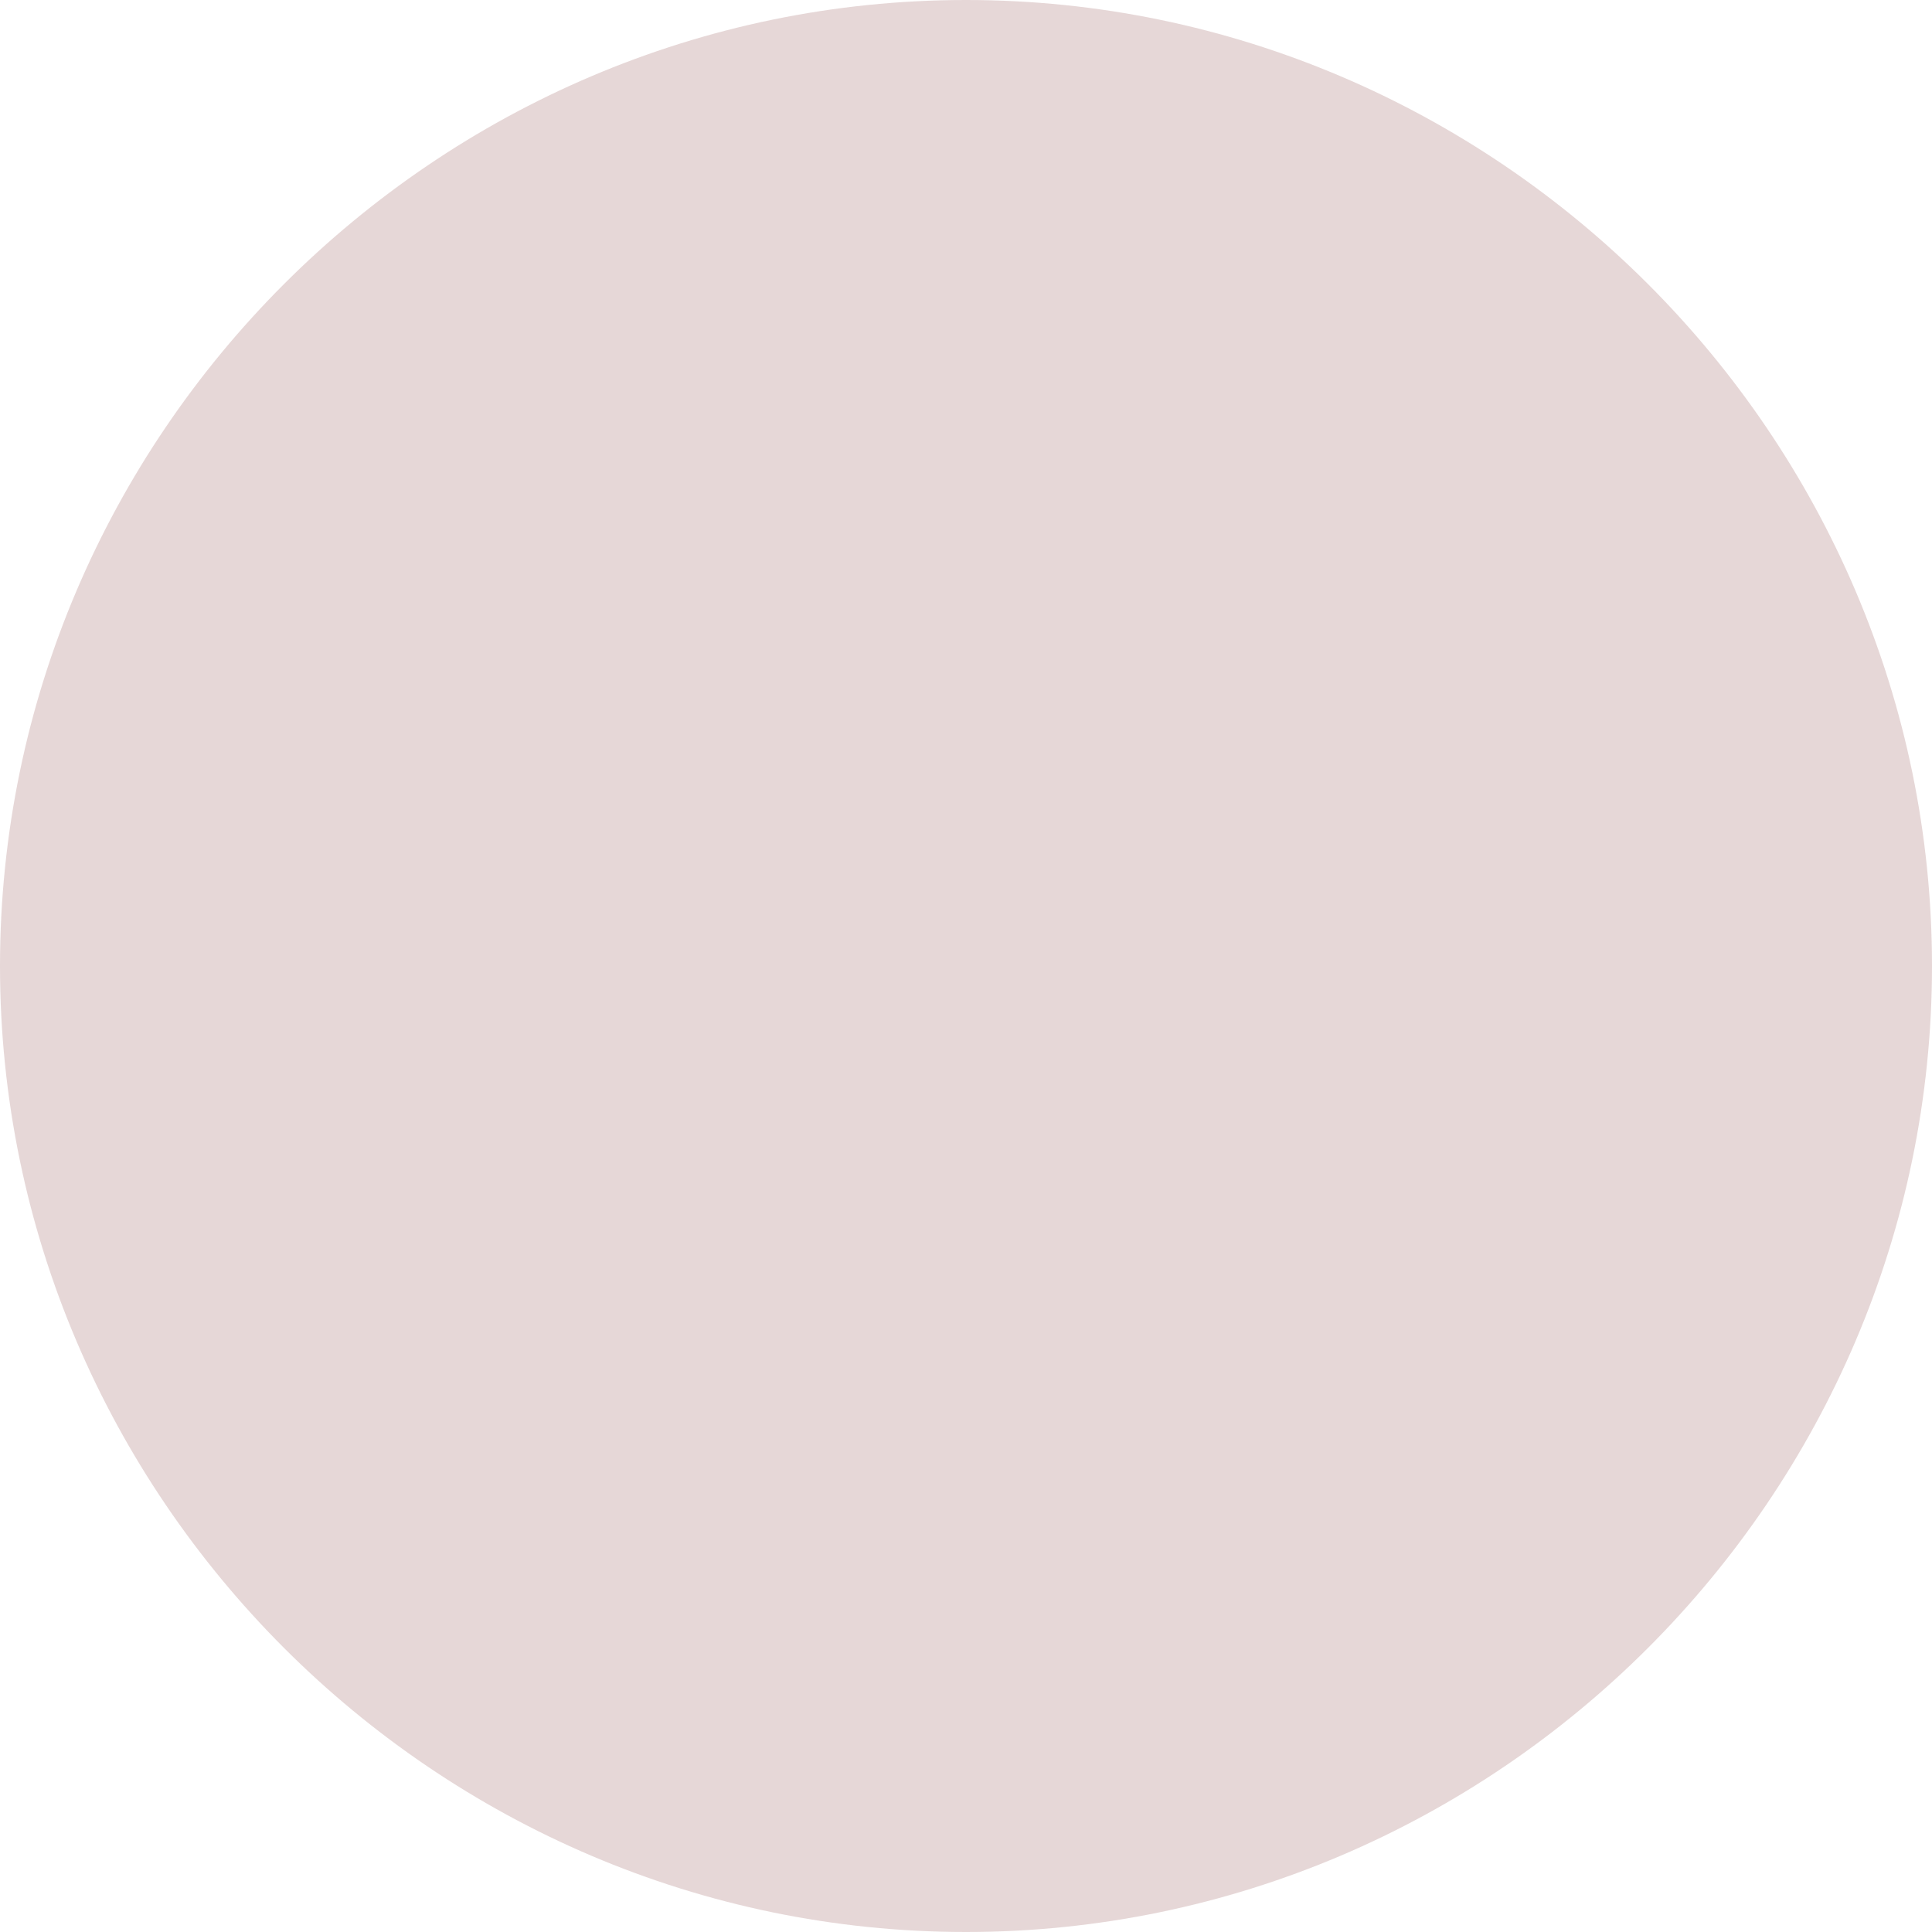
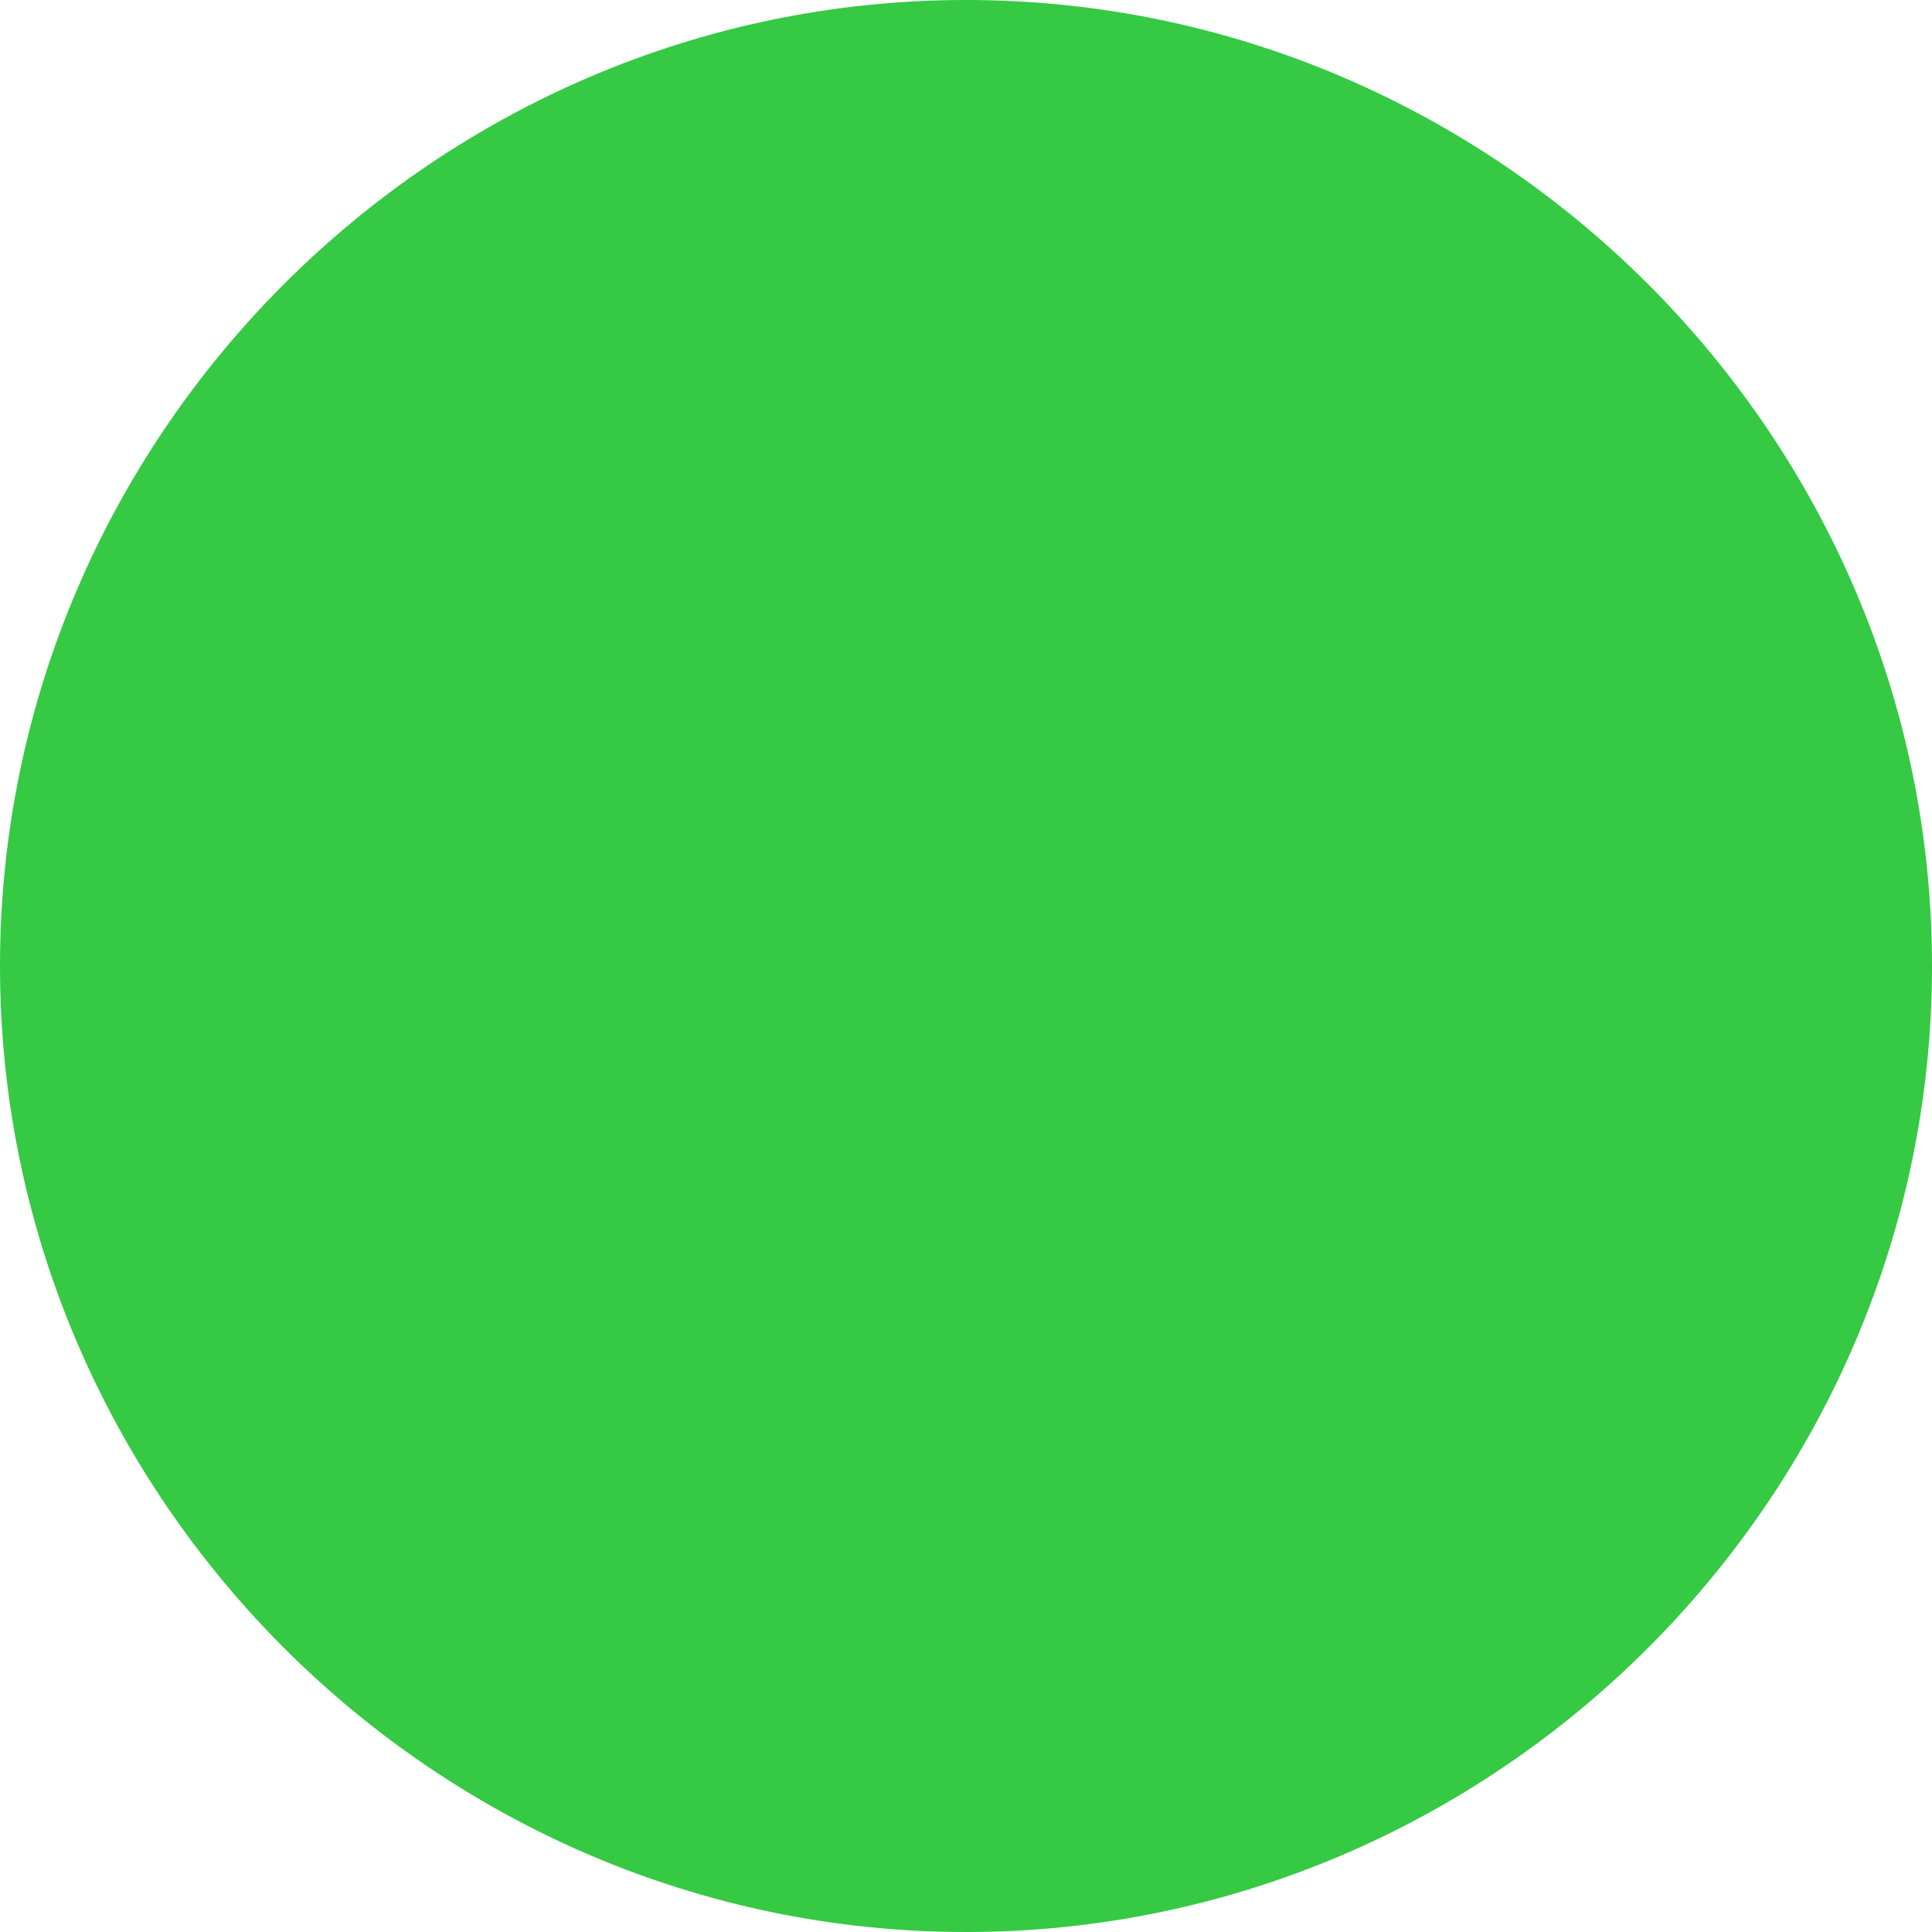
<svg xmlns="http://www.w3.org/2000/svg" width="512" height="512" viewBox="0 0 512 512" fill="none">
-   <path d="M256 0C115.39 0 0 115.39 0 256C0 396.61 115.39 512 256 512C396.61 512 512 396.61 512 256C512 115.39 396.61 0 256 0Z" fill="#E6D7D7" />
+   <path d="M256 0C115.39 0 0 115.39 0 256C0 396.61 115.39 512 256 512C396.61 512 512 396.61 512 256C512 115.39 396.61 0 256 0Z" fill="#35C944" />
</svg>
